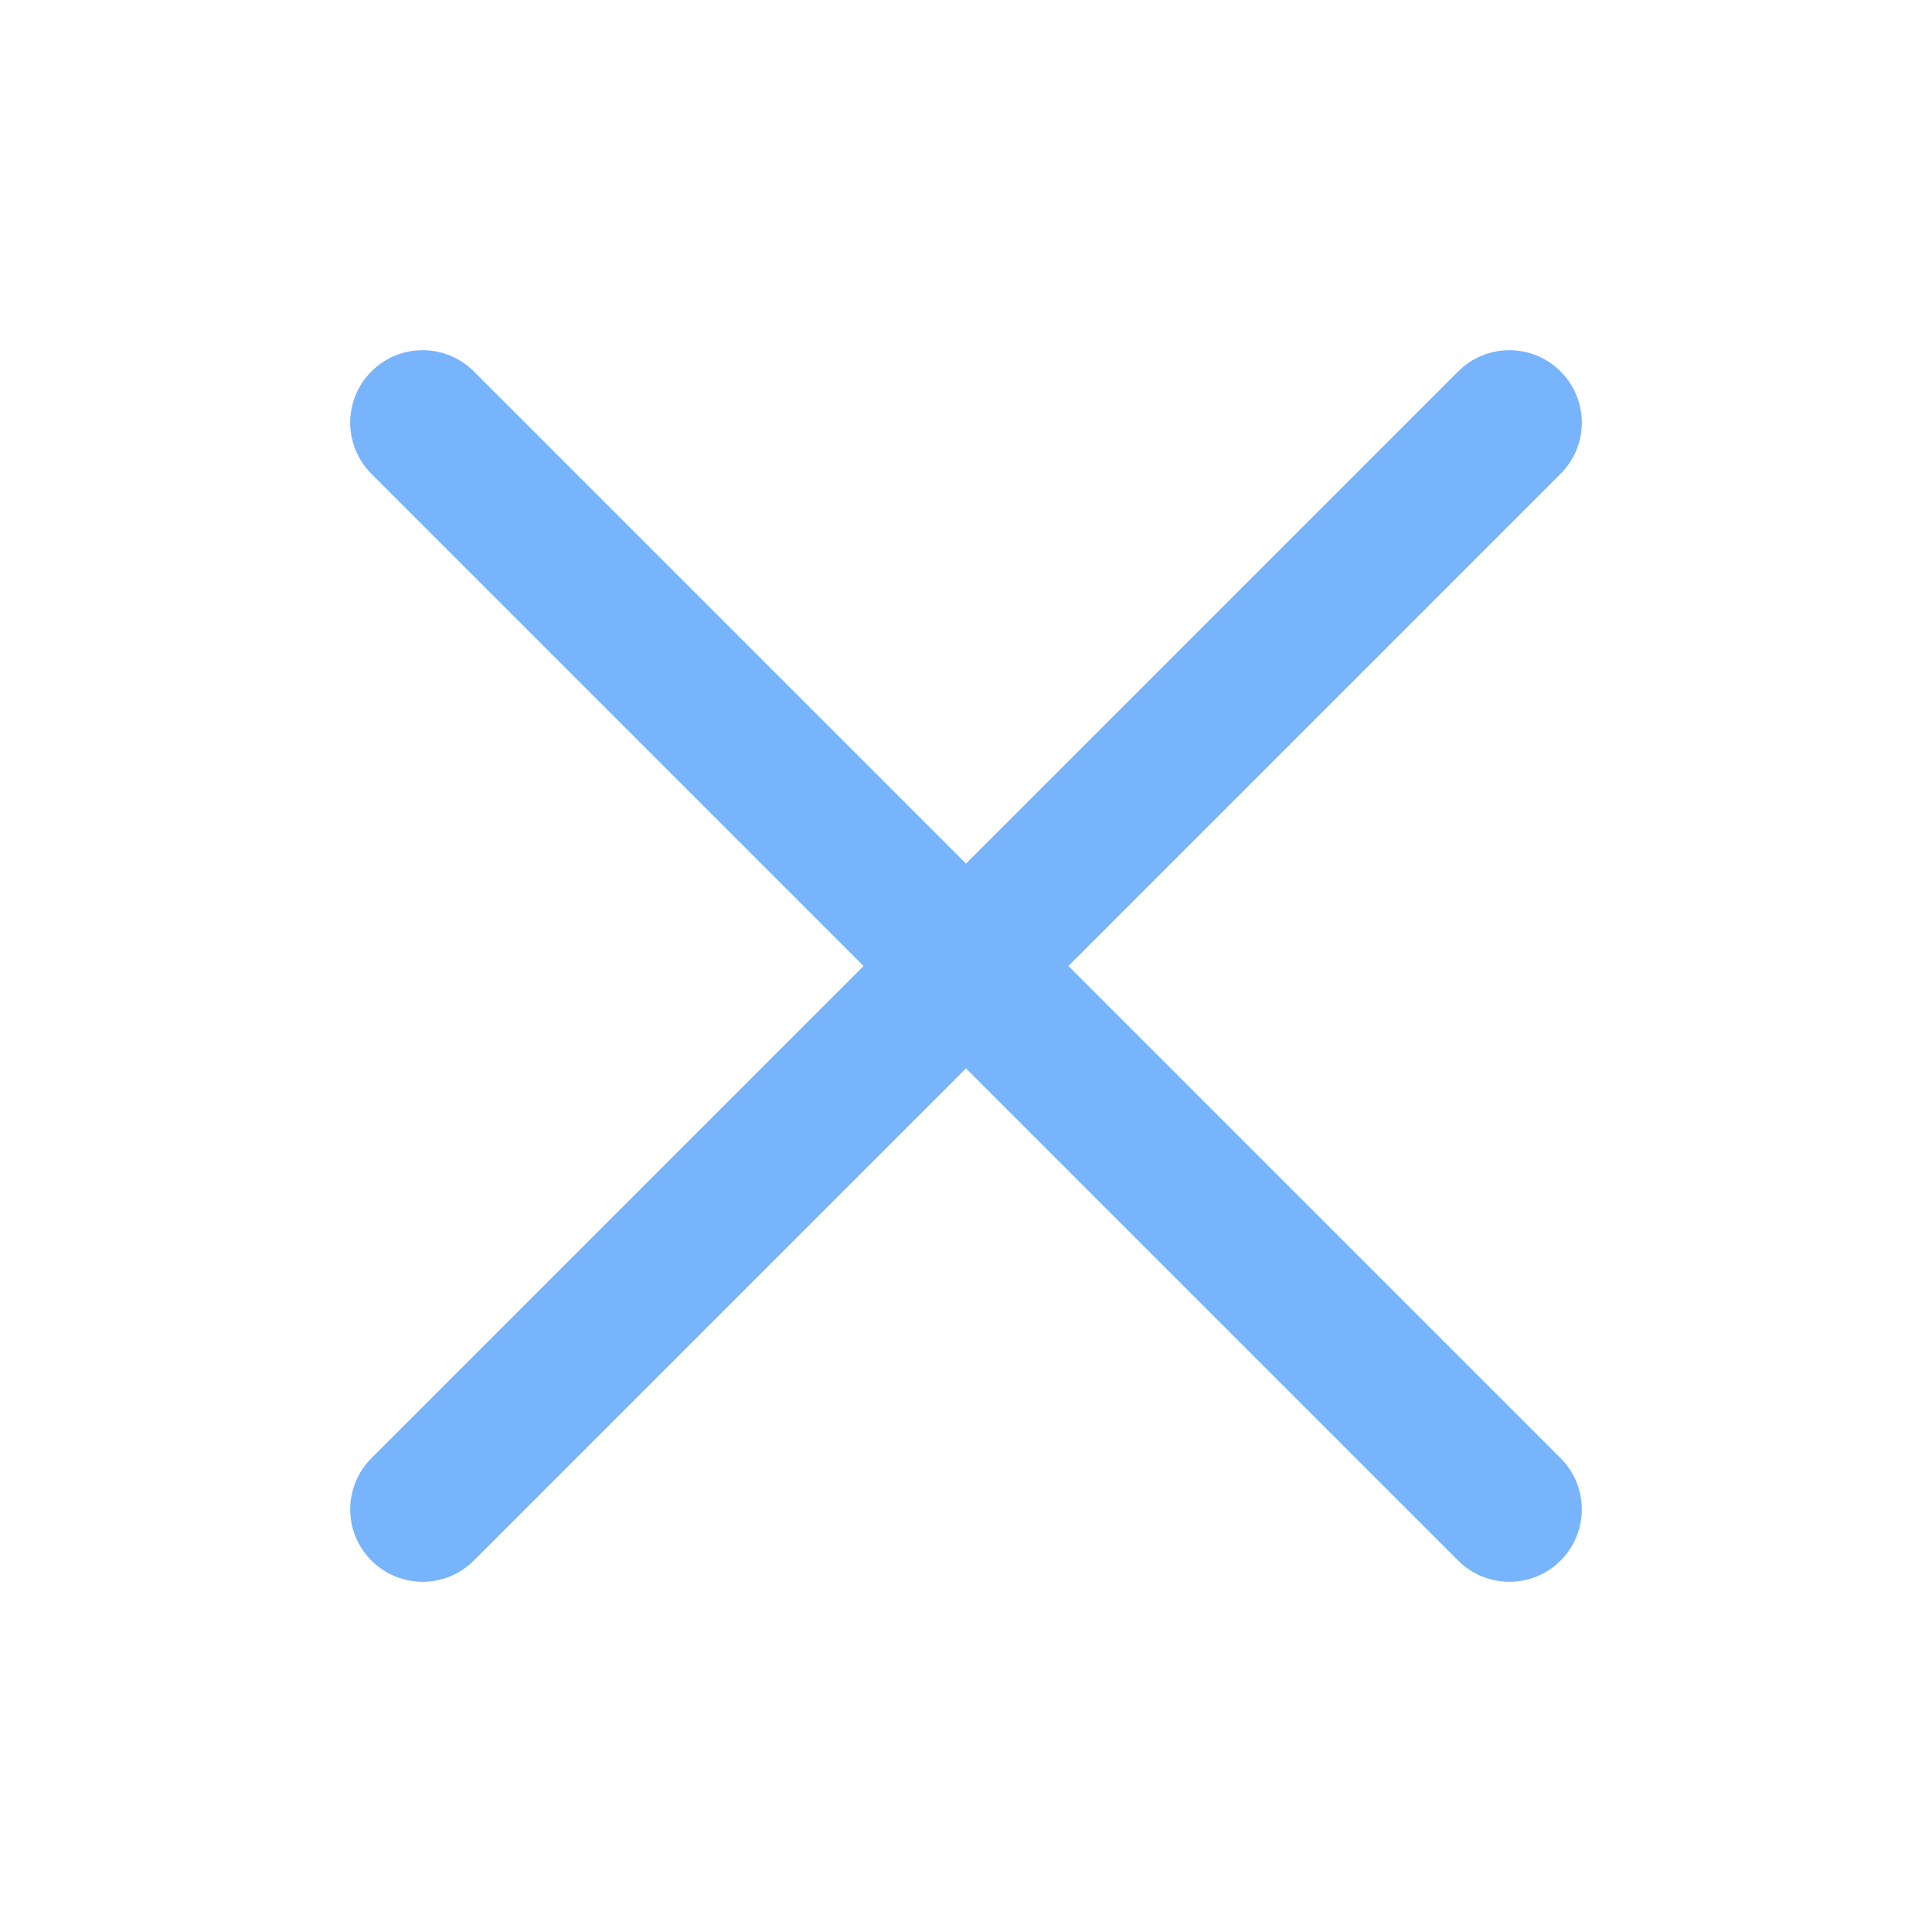
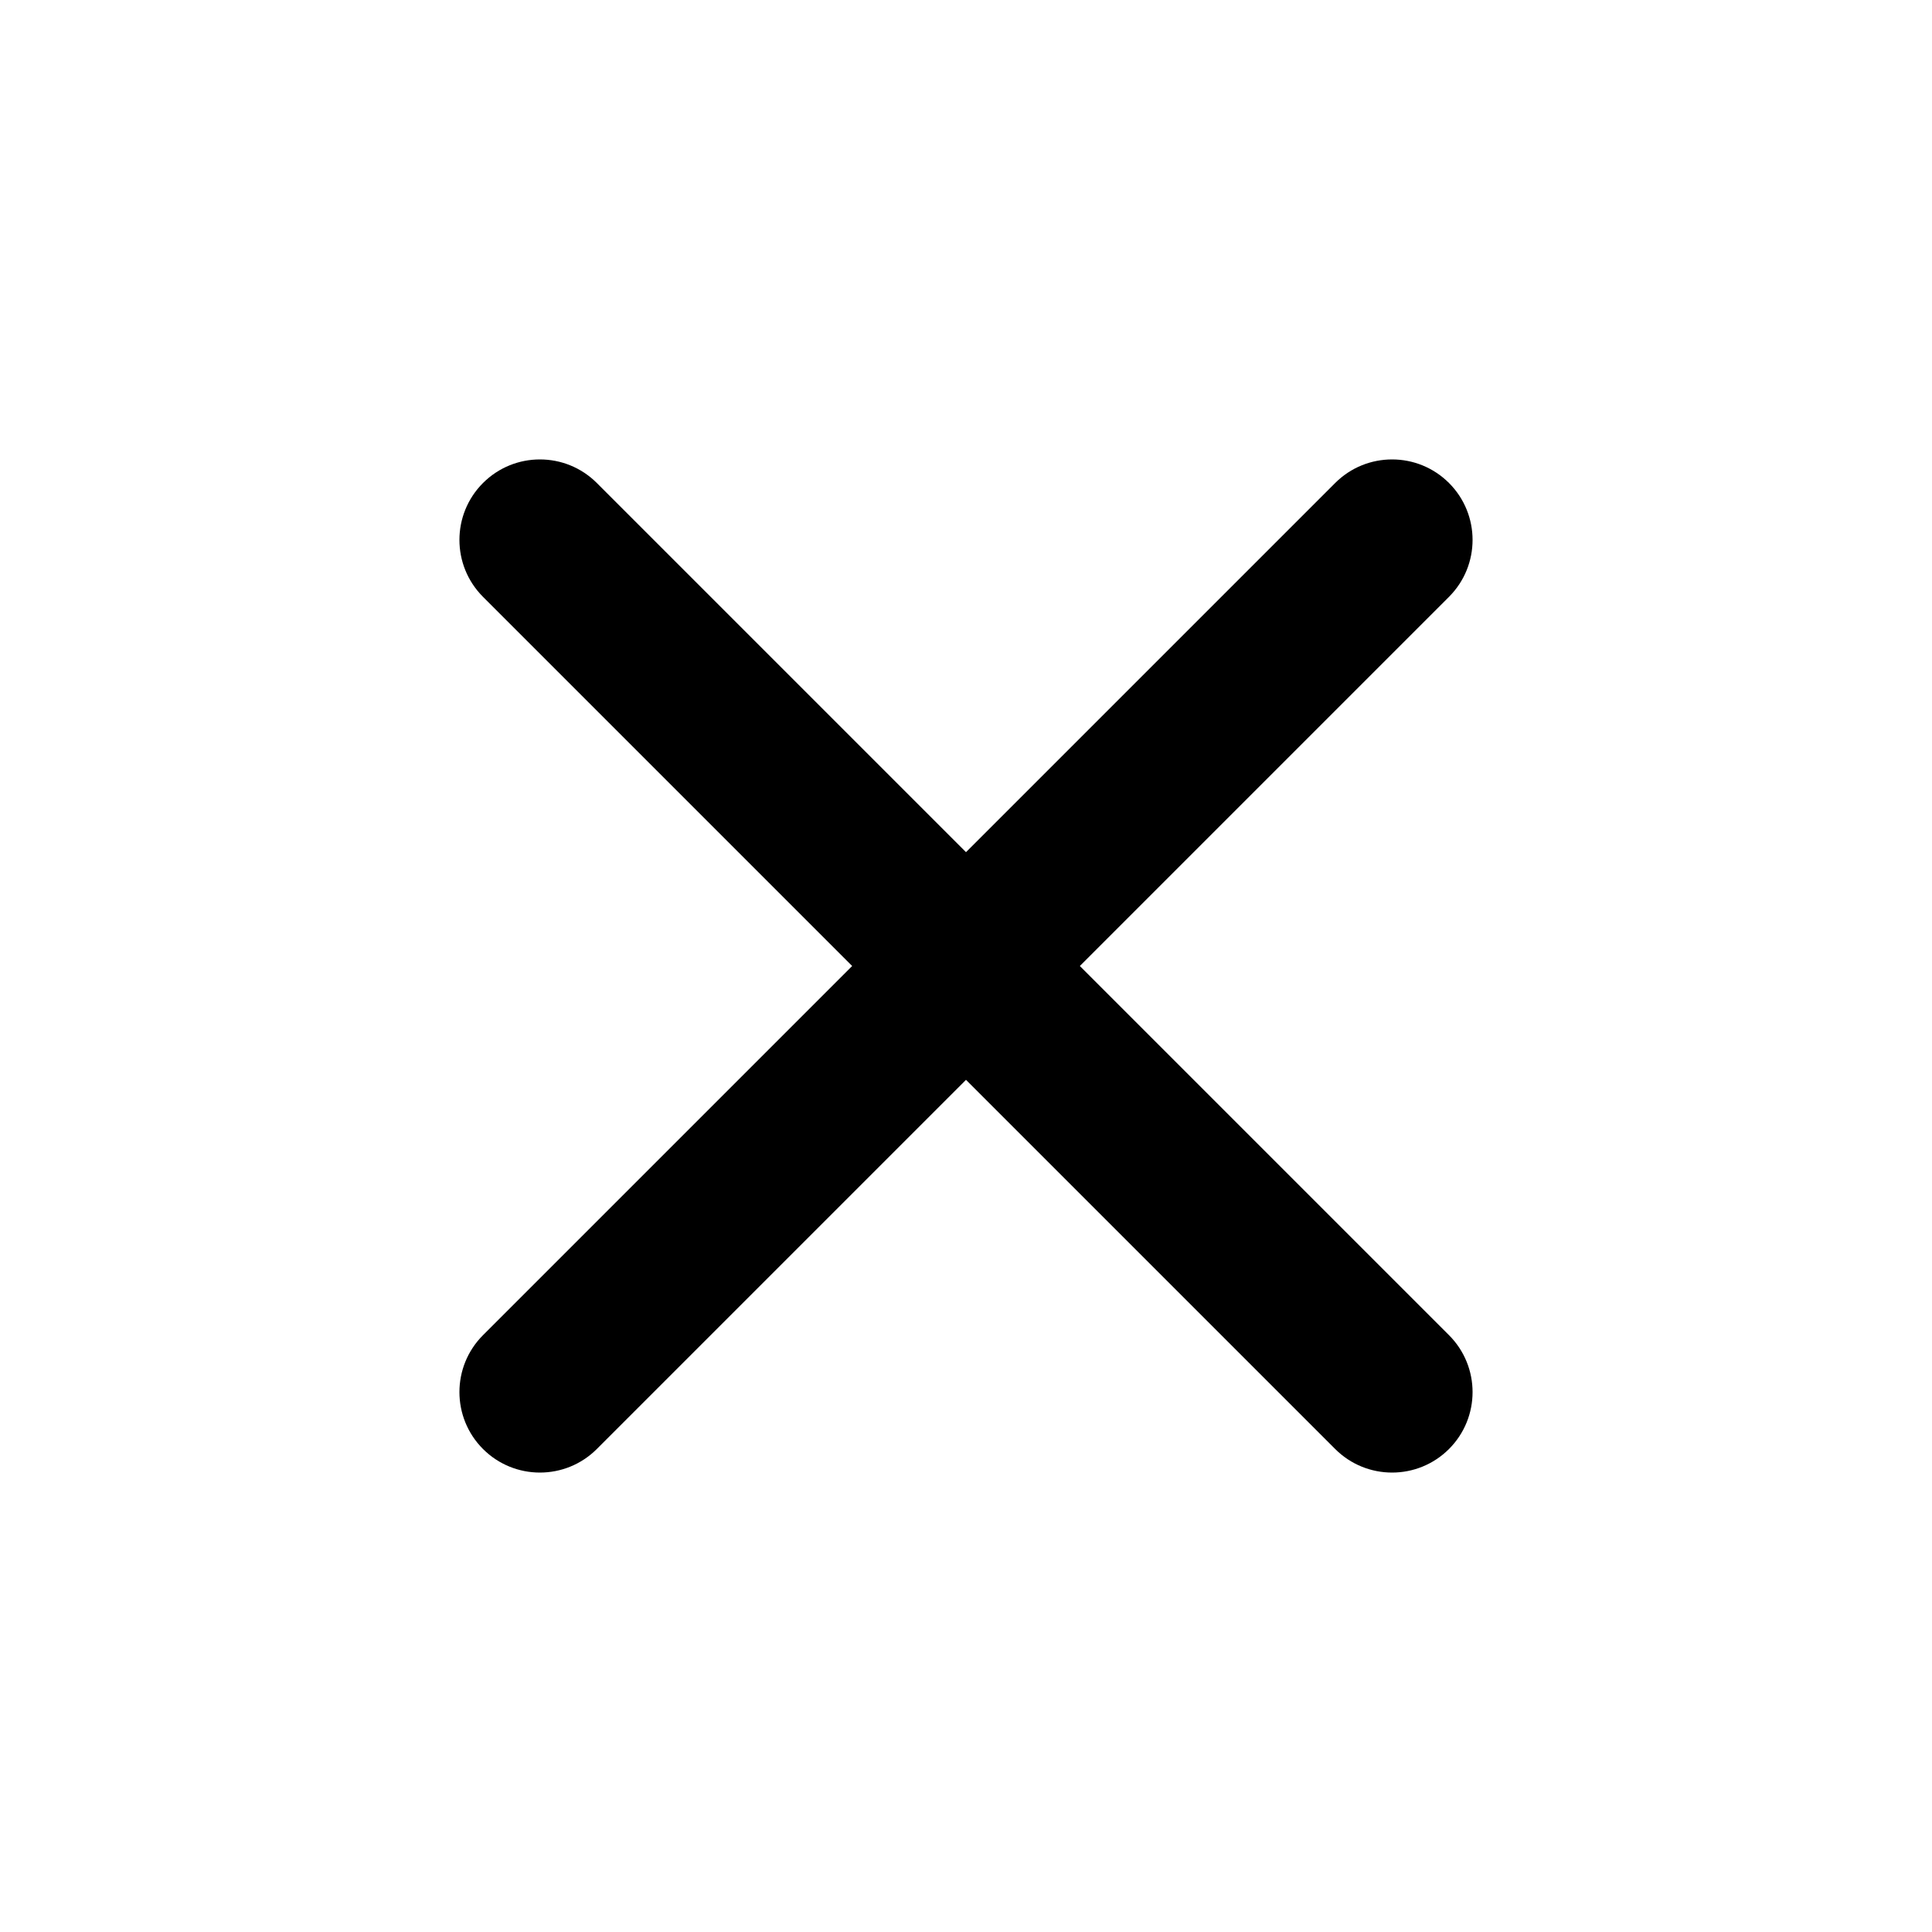
- <svg xmlns="http://www.w3.org/2000/svg" width="20" height="20" viewBox="0 0 20 20" fill="none">
-   <path fill-rule="evenodd" clip-rule="evenodd" d="M16.155 3.845C16.448 4.138 16.448 4.612 16.155 4.905L4.905 16.155C4.612 16.448 4.138 16.448 3.845 16.155C3.552 15.862 3.552 15.388 3.845 15.095L15.095 3.845C15.388 3.552 15.862 3.552 16.155 3.845Z" fill="#78B4FB" />
-   <path fill-rule="evenodd" clip-rule="evenodd" d="M3.845 3.845C4.138 3.552 4.612 3.552 4.905 3.845L16.155 15.095C16.448 15.388 16.448 15.862 16.155 16.155C15.862 16.448 15.388 16.448 15.095 16.155L3.845 4.905C3.552 4.612 3.552 4.138 3.845 3.845Z" fill="#78B4FB" />
+ <svg xmlns="http://www.w3.org/2000/svg" id="Outline" viewBox="0 0 24 24" width="512" height="512">
+   <path d="M18,6h0a1,1,0,0,0-1.414,0L12,10.586,7.414,6A1,1,0,0,0,6,6H6A1,1,0,0,0,6,7.414L10.586,12,6,16.586A1,1,0,0,0,6,18H6a1,1,0,0,0,1.414,0L12,13.414,16.586,18A1,1,0,0,0,18,18h0a1,1,0,0,0,0-1.414L13.414,12,18,7.414A1,1,0,0,0,18,6Z" />
</svg>
